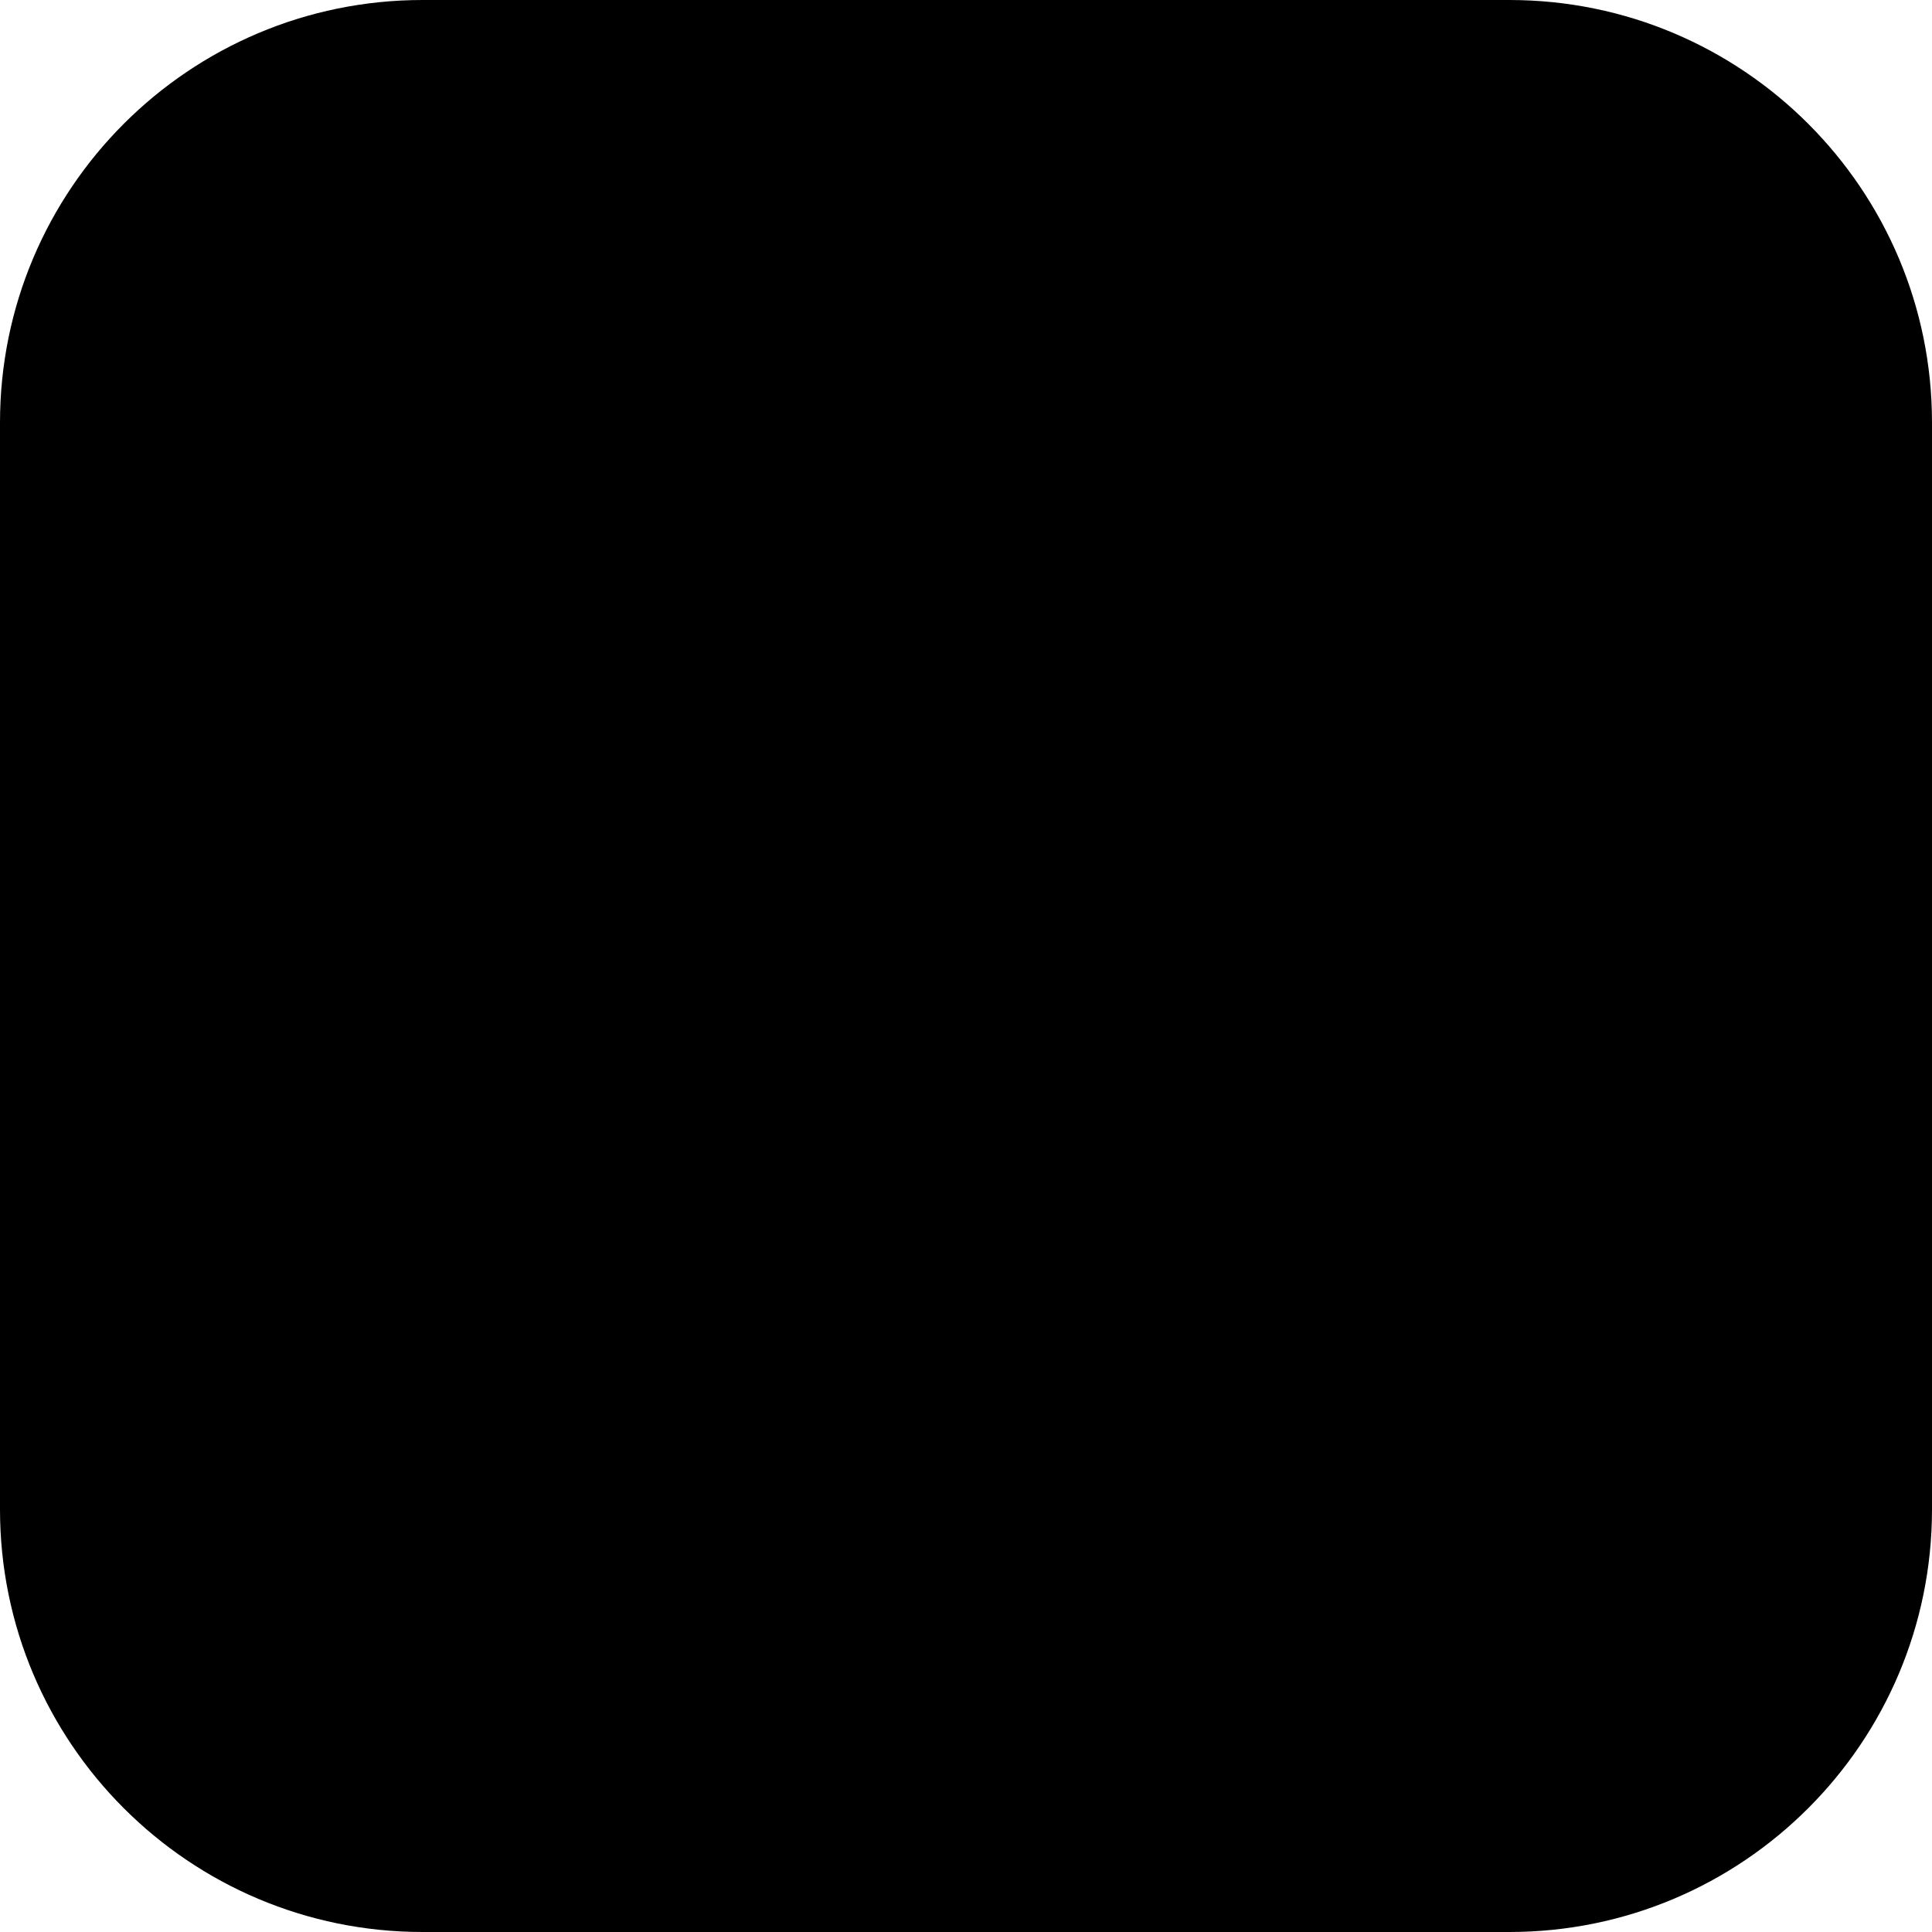
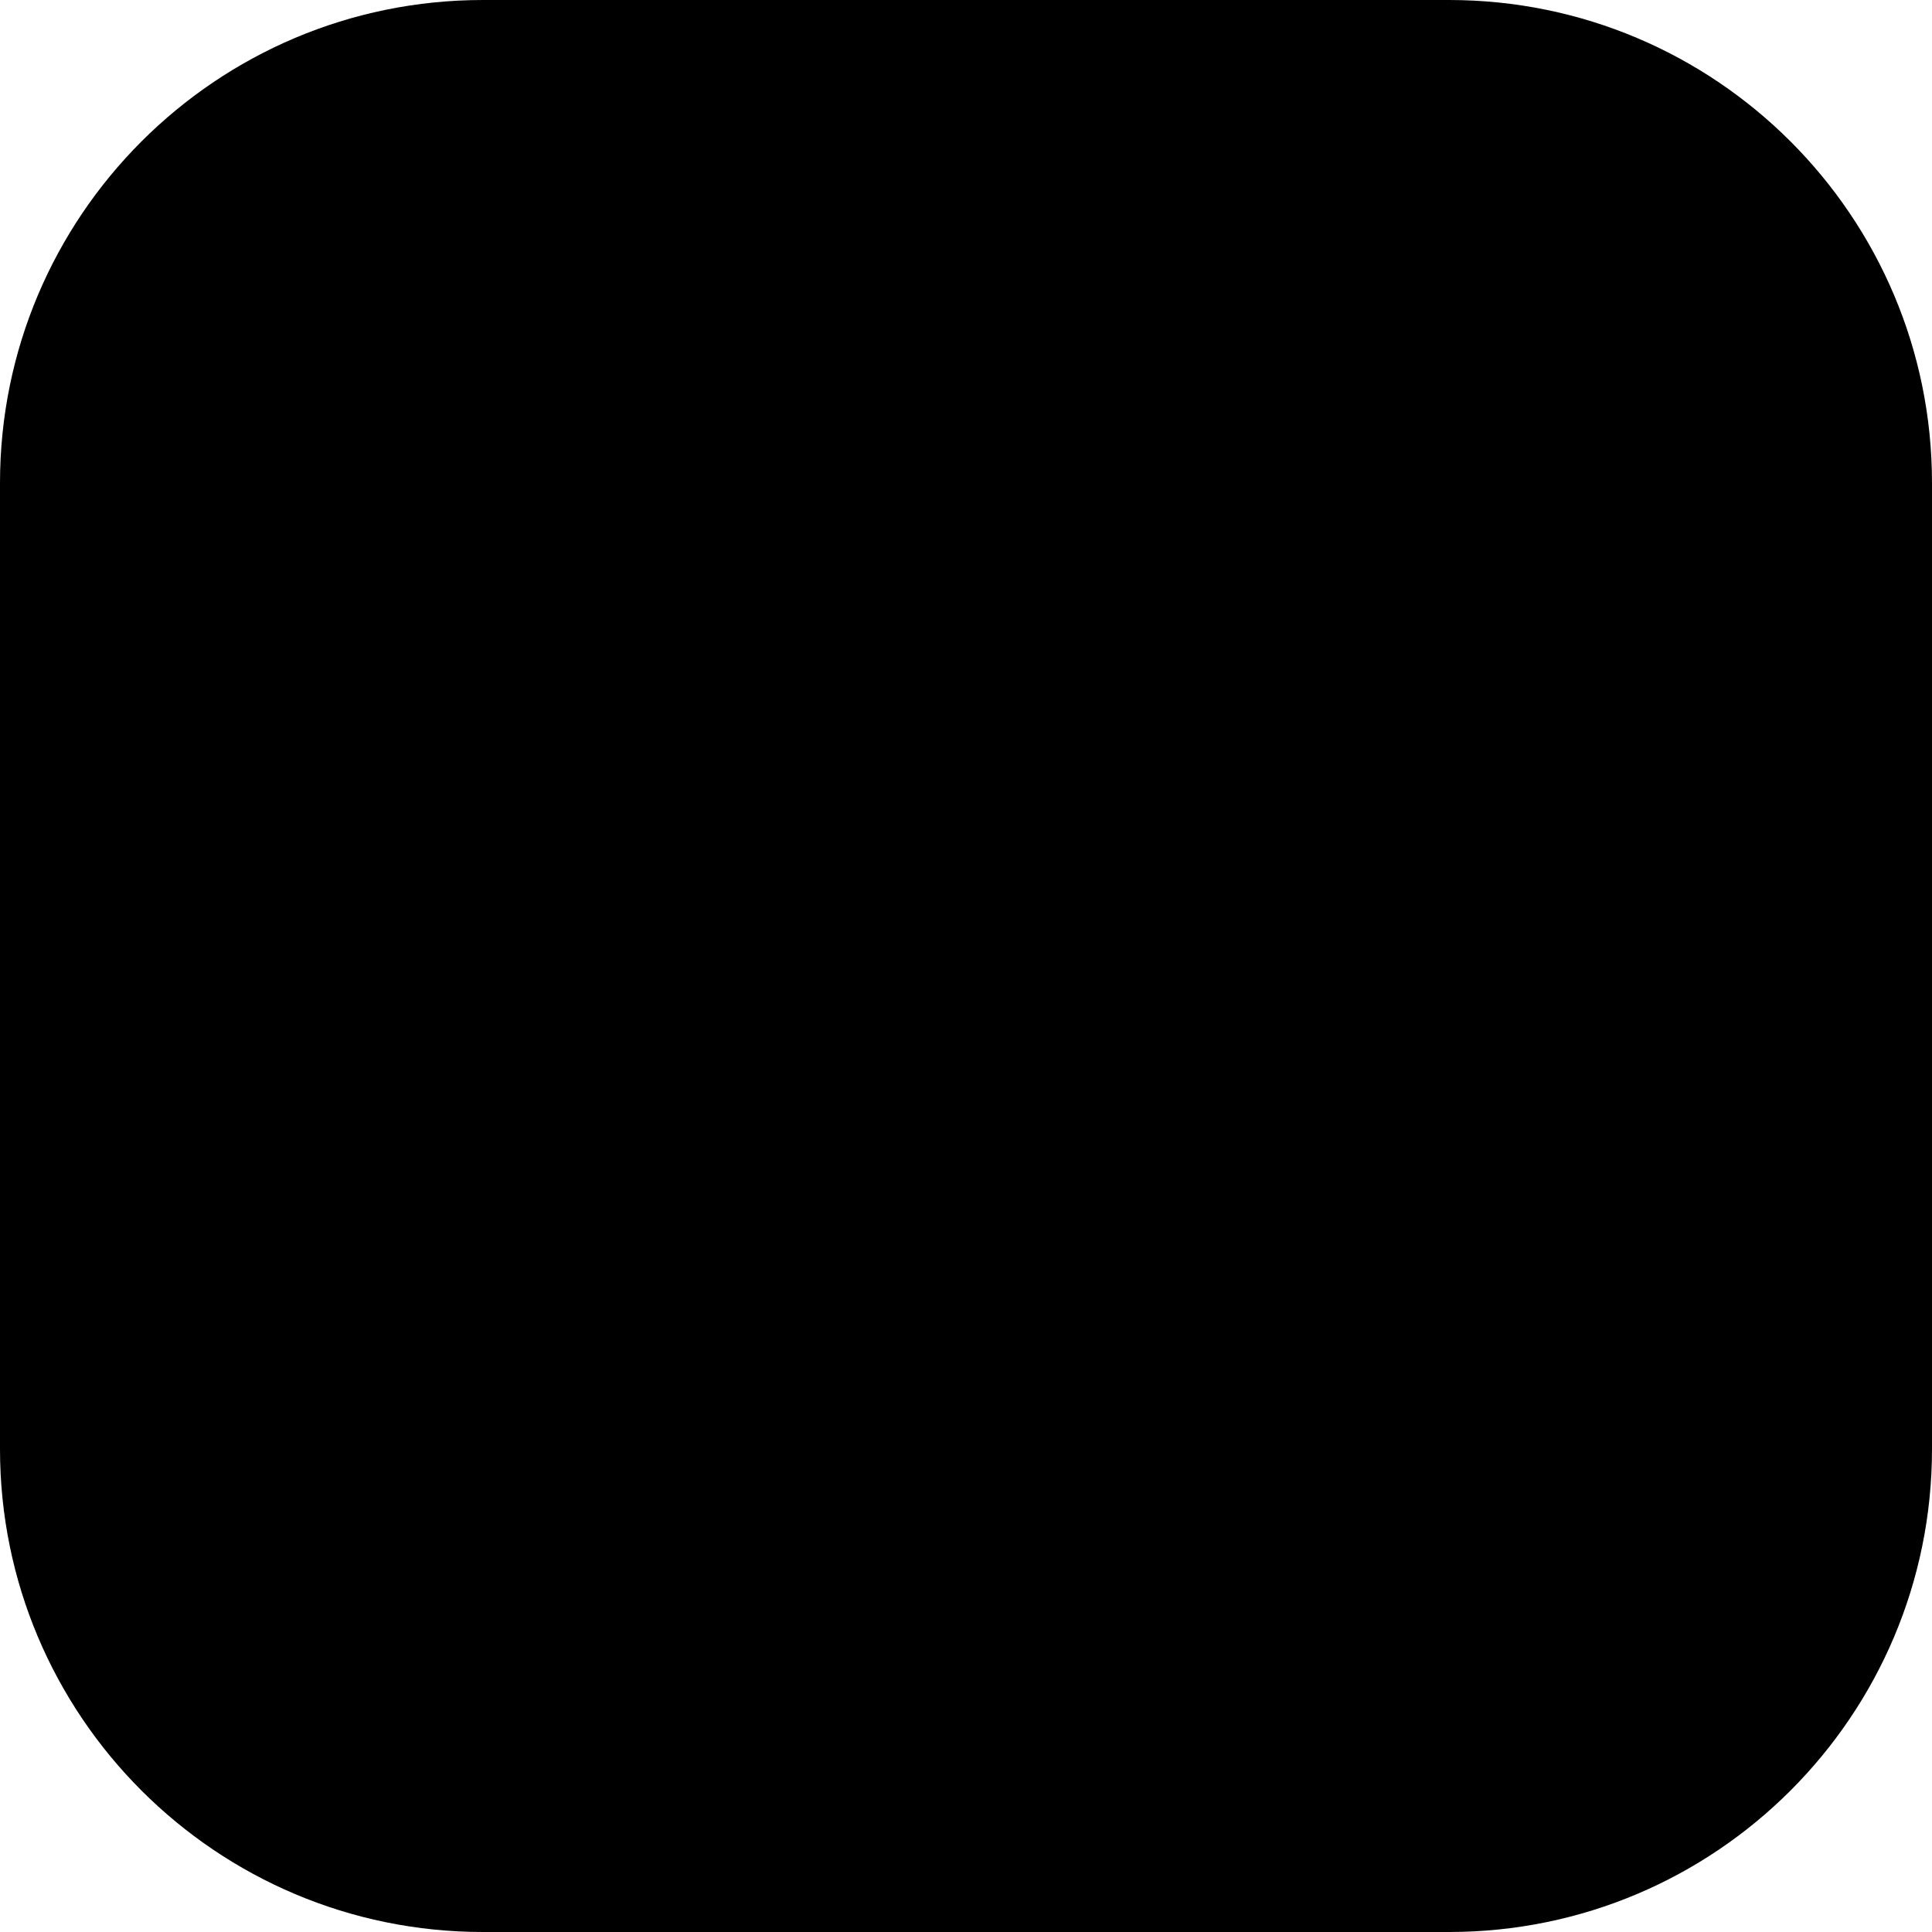
- <svg xmlns="http://www.w3.org/2000/svg" viewBox="0 0 32 32">
-   <rect width="32" height="32" rx="7" fill="oklch(0.5 0.11 230)" />
-   <text x="16" y="22" text-anchor="middle" font-size="16" font-family="ui-sans-serif, system-ui, sans-serif" font-weight="700" fill="oklch(0.99 0.004 95)">
-     M
-   </text>
+ <svg xmlns="http://www.w3.org/2000/svg" viewBox="0 0 16 16">
+   <style>
+     .bg { fill: oklch(0.5 0.11 230); }
+     .fg { fill: oklch(0.99 0.004 95); }
+     @media (prefers-color-scheme: dark) {
+       .bg { fill: oklch(0.78 0.09 230); }
+       .fg { fill: oklch(0.2 0.02 260); }
+     }
+   </style>
+   <rect class="bg" width="16" height="16" rx="4" fill="oklch(0.5 0.11 230)" />
+   <path class="fg" fill="oklch(0.99 0.004 95)" d="M2 13V3h2l1 5 1-5h2v10H6V8l-1 4-1-4v5zm8-10h2v4h1l-2 6-2-6h1V3z" />
</svg>
